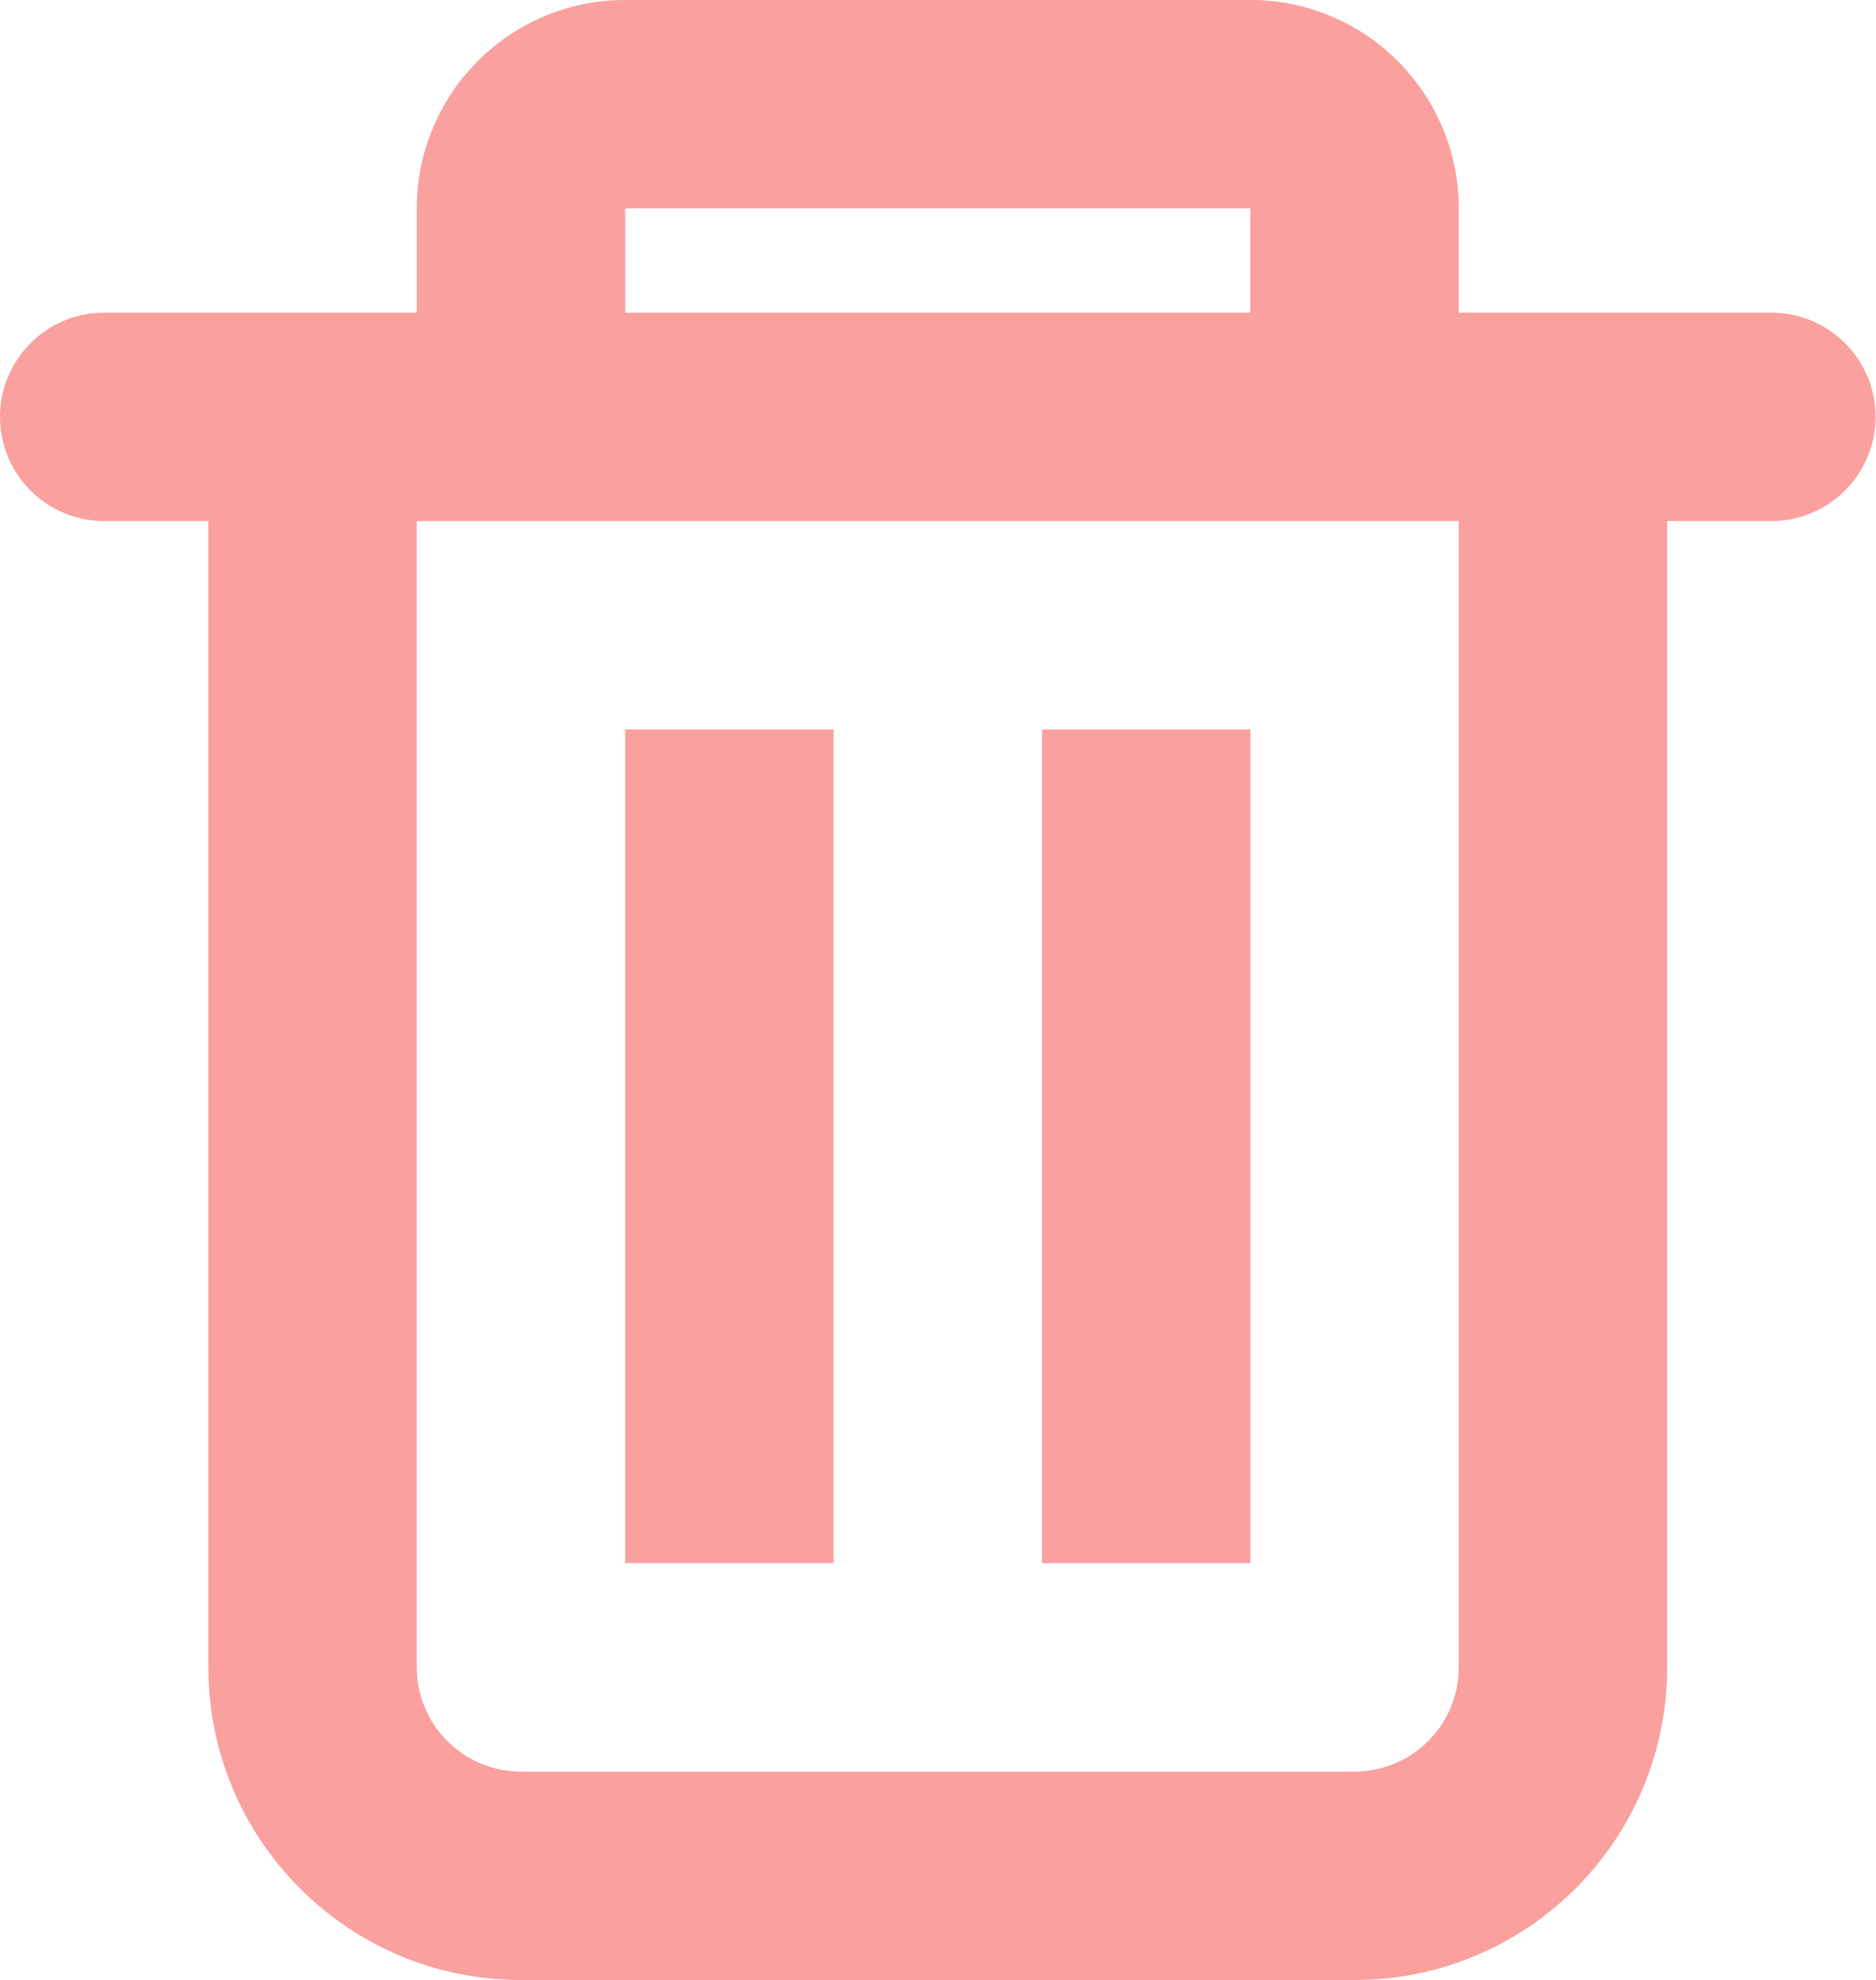
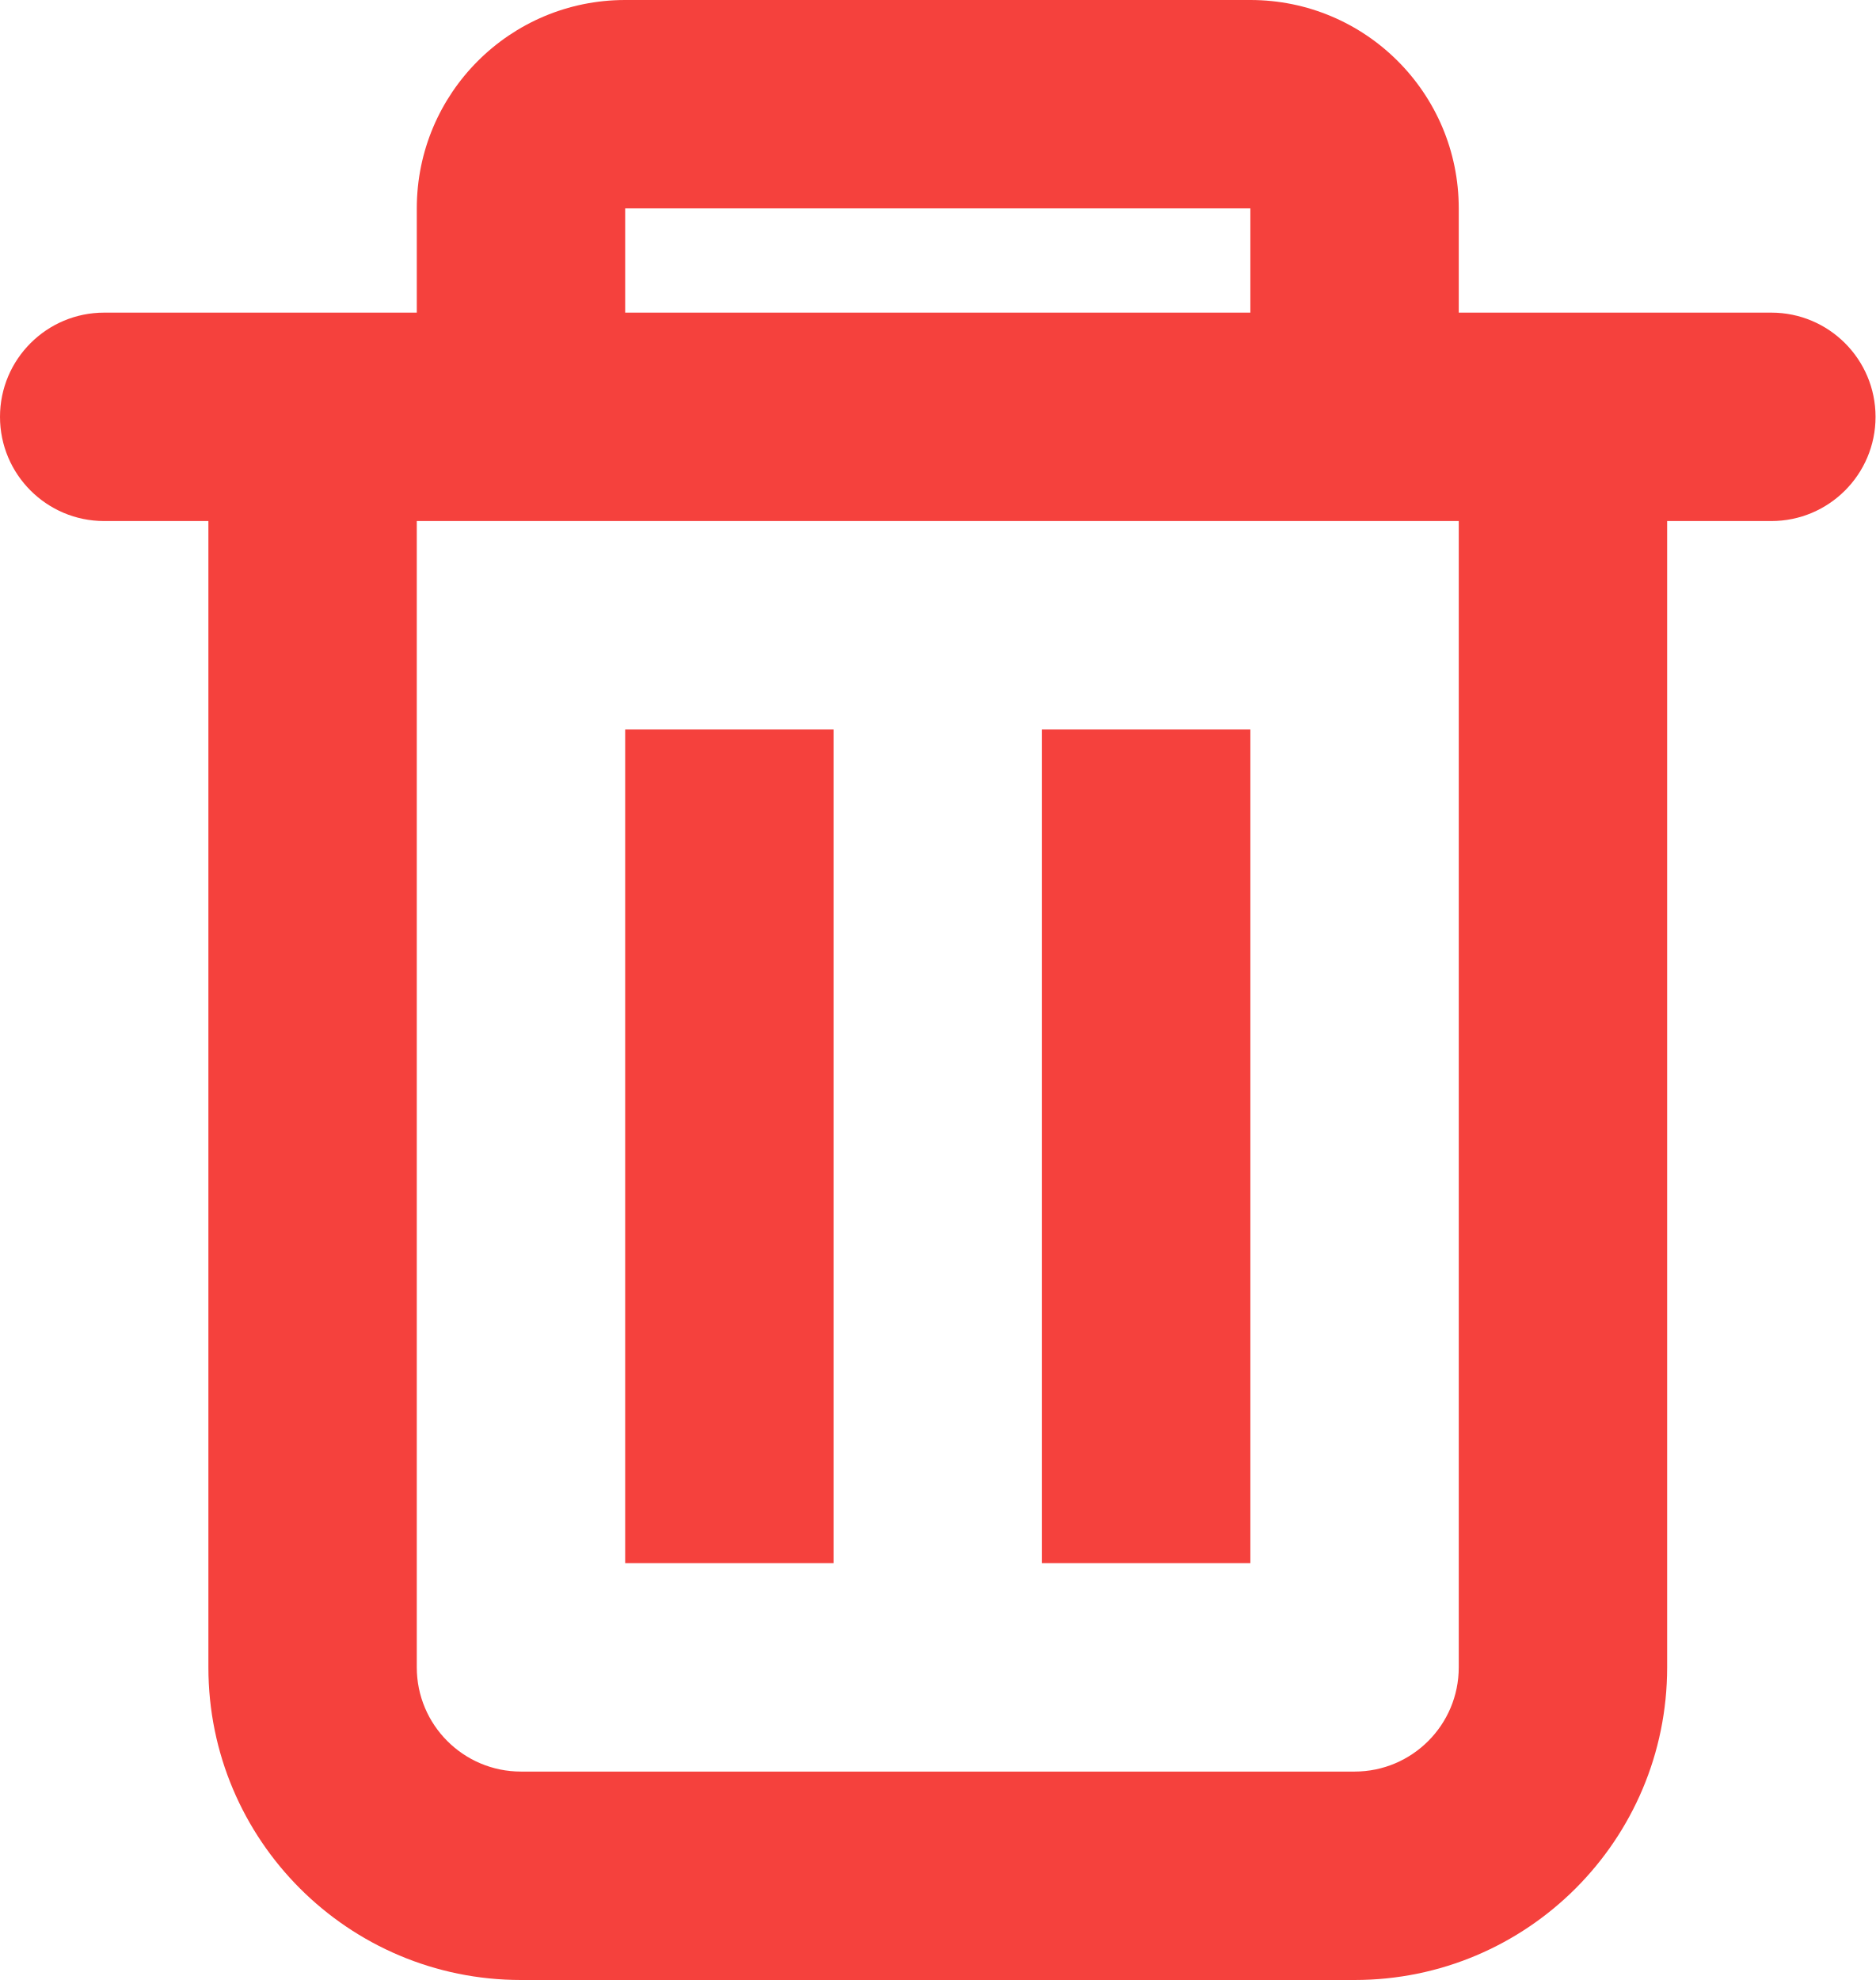
<svg xmlns="http://www.w3.org/2000/svg" width="18" height="19" viewBox="0 0 18 19" fill="none">
-   <path fill-rule="evenodd" clip-rule="evenodd" d="M4 3V2C4 0.895 4.895 0 6 0H12C13.105 0 14 0.895 14 2V3H17C17.552 3 18 3.448 18 4C18 4.552 17.552 5 17 5H16V16C16 17.657 14.657 19 13 19H5C3.343 19 2 17.657 2 16V5H1C0.448 5 0 4.552 0 4C0 3.448 0.448 3 1 3H4ZM6 2H12V3H6V2ZM4 5H14V16C14 16.552 13.552 17 13 17H5C4.448 17 4 16.552 4 16V5Z" fill="#FAA09E" />
-   <path d="M12 7H10V15H12V7Z" fill="#FAA09E" />
-   <path d="M8 7H6V15H8V7Z" fill="#FAA09E" />
+   <path fill-rule="evenodd" clip-rule="evenodd" d="M4 3V2C4 0.895 4.895 0 6 0H12C13.105 0 14 0.895 14 2V3H17C17.552 3 18 3.448 18 4C18 4.552 17.552 5 17 5H16V16C16 17.657 14.657 19 13 19H5C3.343 19 2 17.657 2 16V5H1C0.448 5 0 4.552 0 4C0 3.448 0.448 3 1 3H4ZM6 2H12V3H6V2ZM4 5H14V16C14 16.552 13.552 17 13 17H5C4.448 17 4 16.552 4 16V5Z" fill="#F5413D" />
+   <path d="M12 7H10V15H12V7Z" fill="#F5413D" />
+   <path d="M8 7H6V15H8V7Z" fill="#F5413D" />
</svg>
